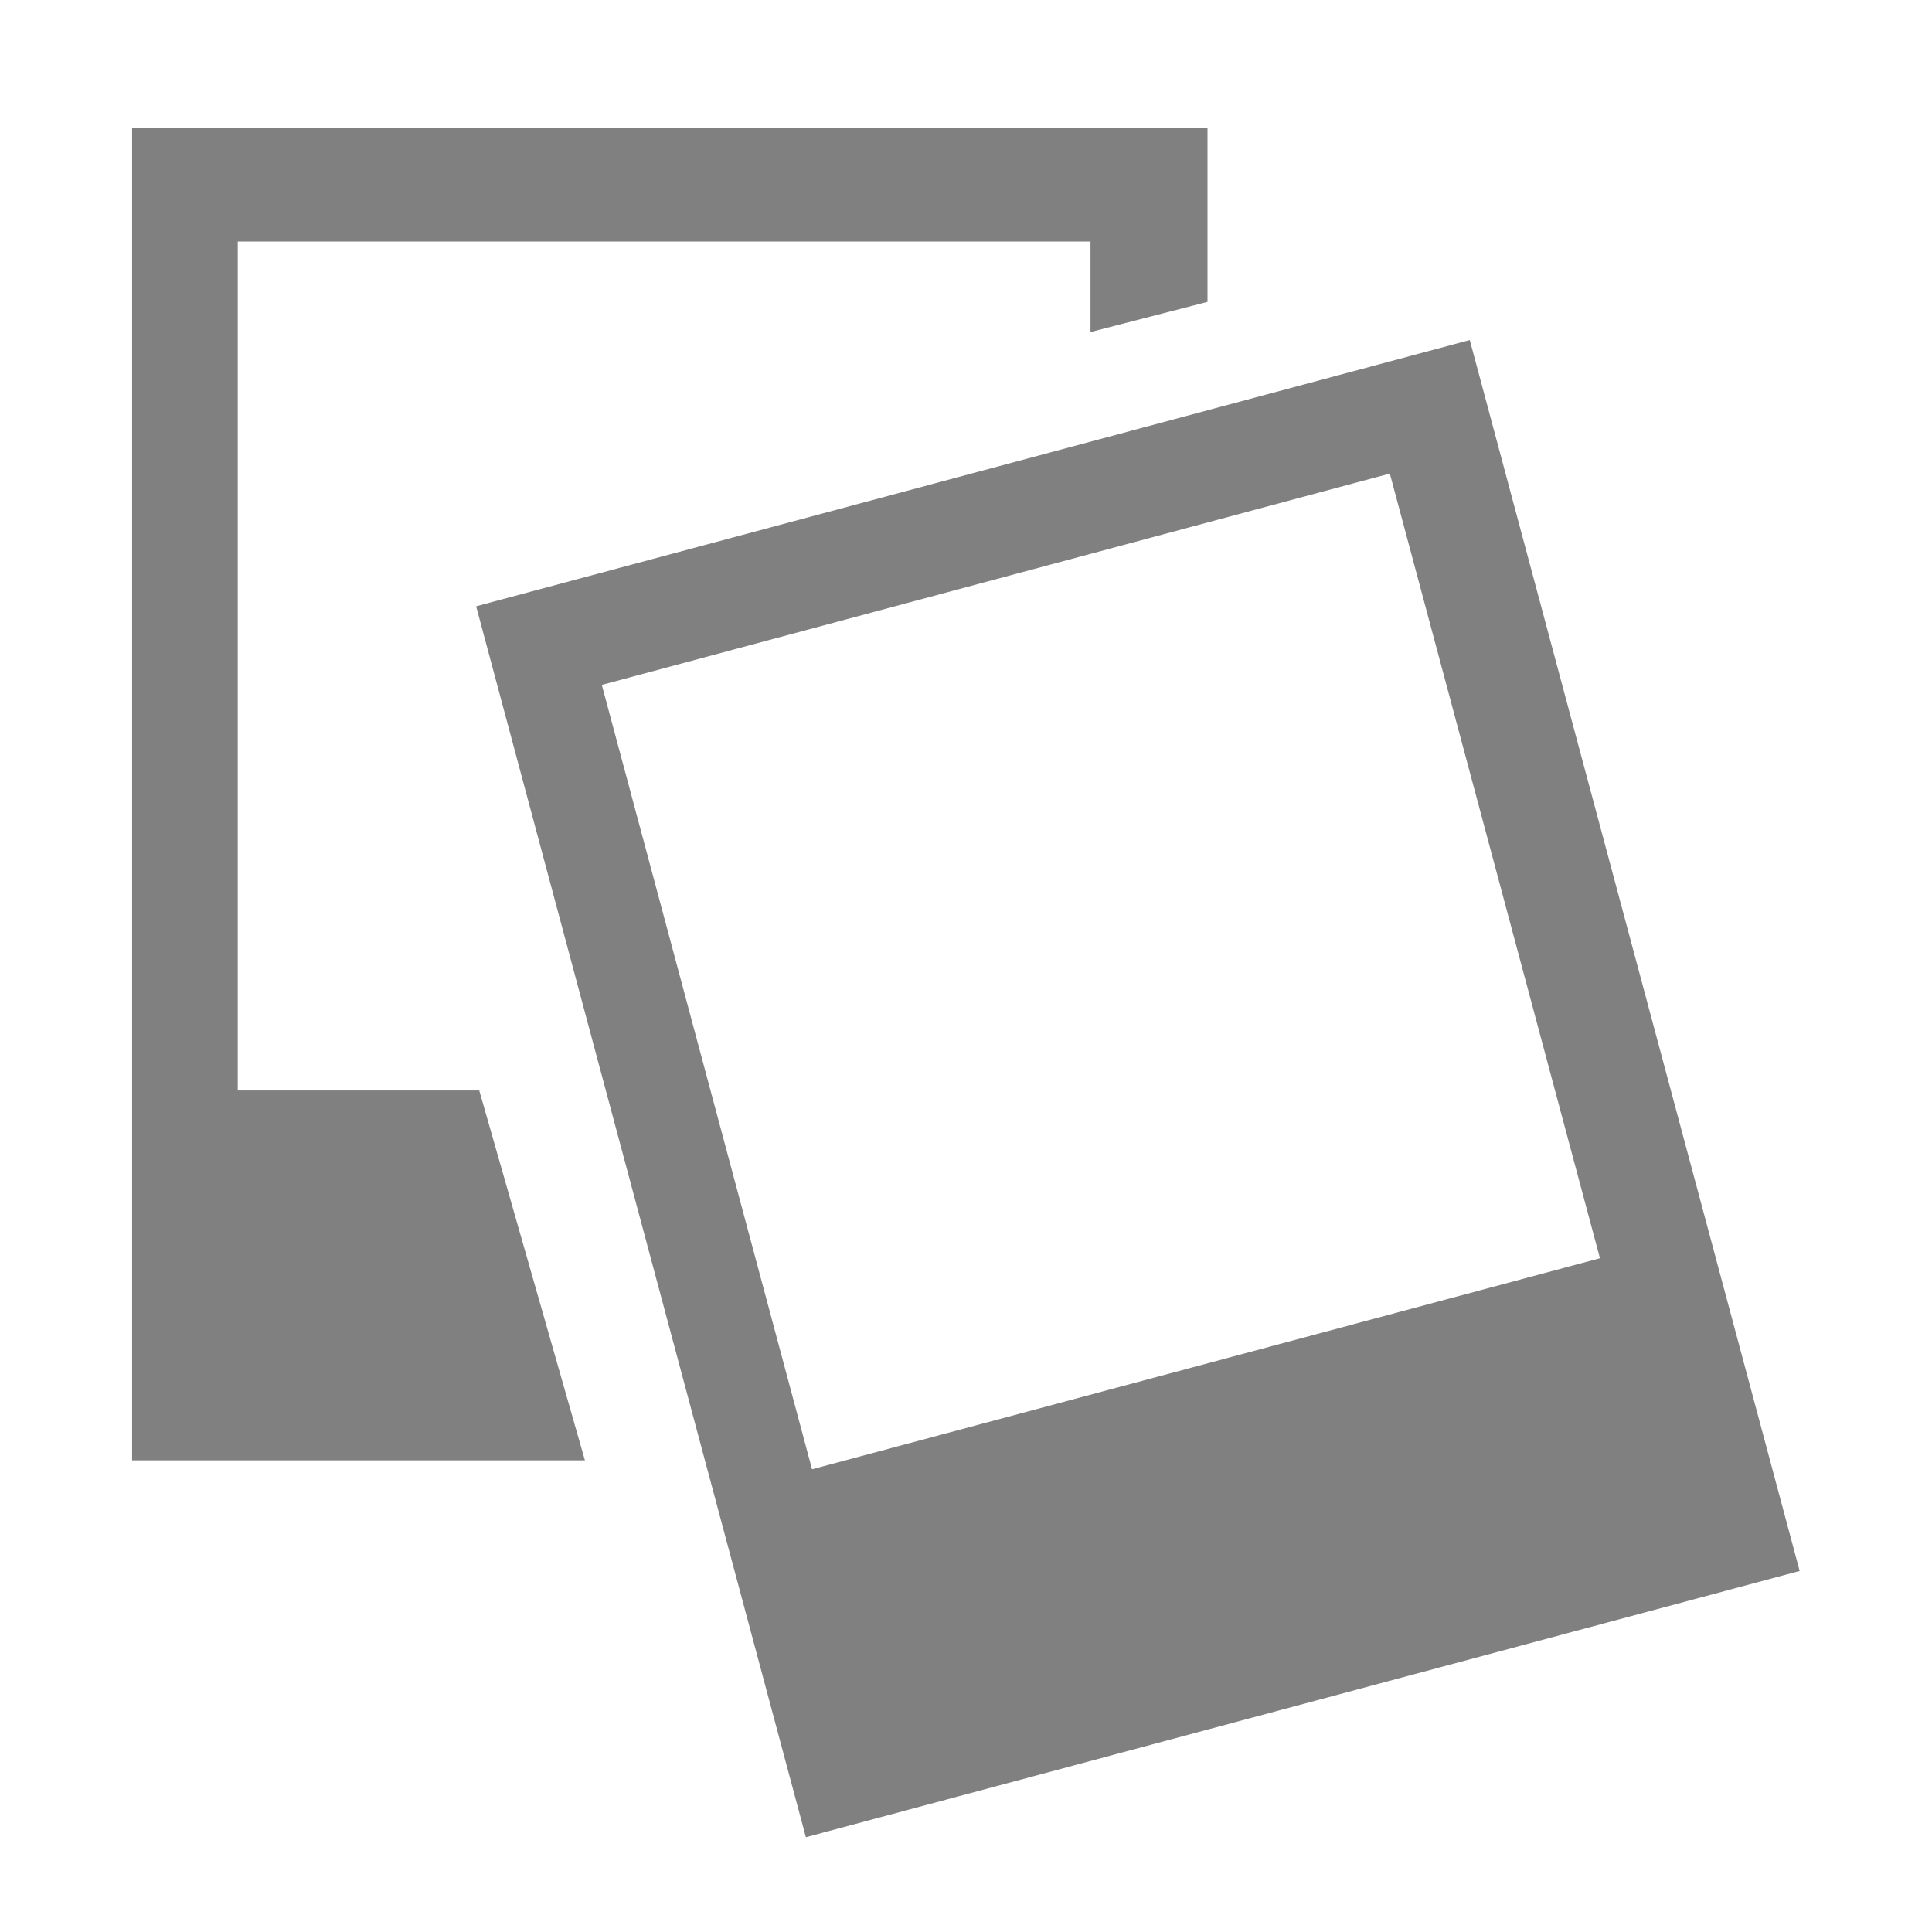
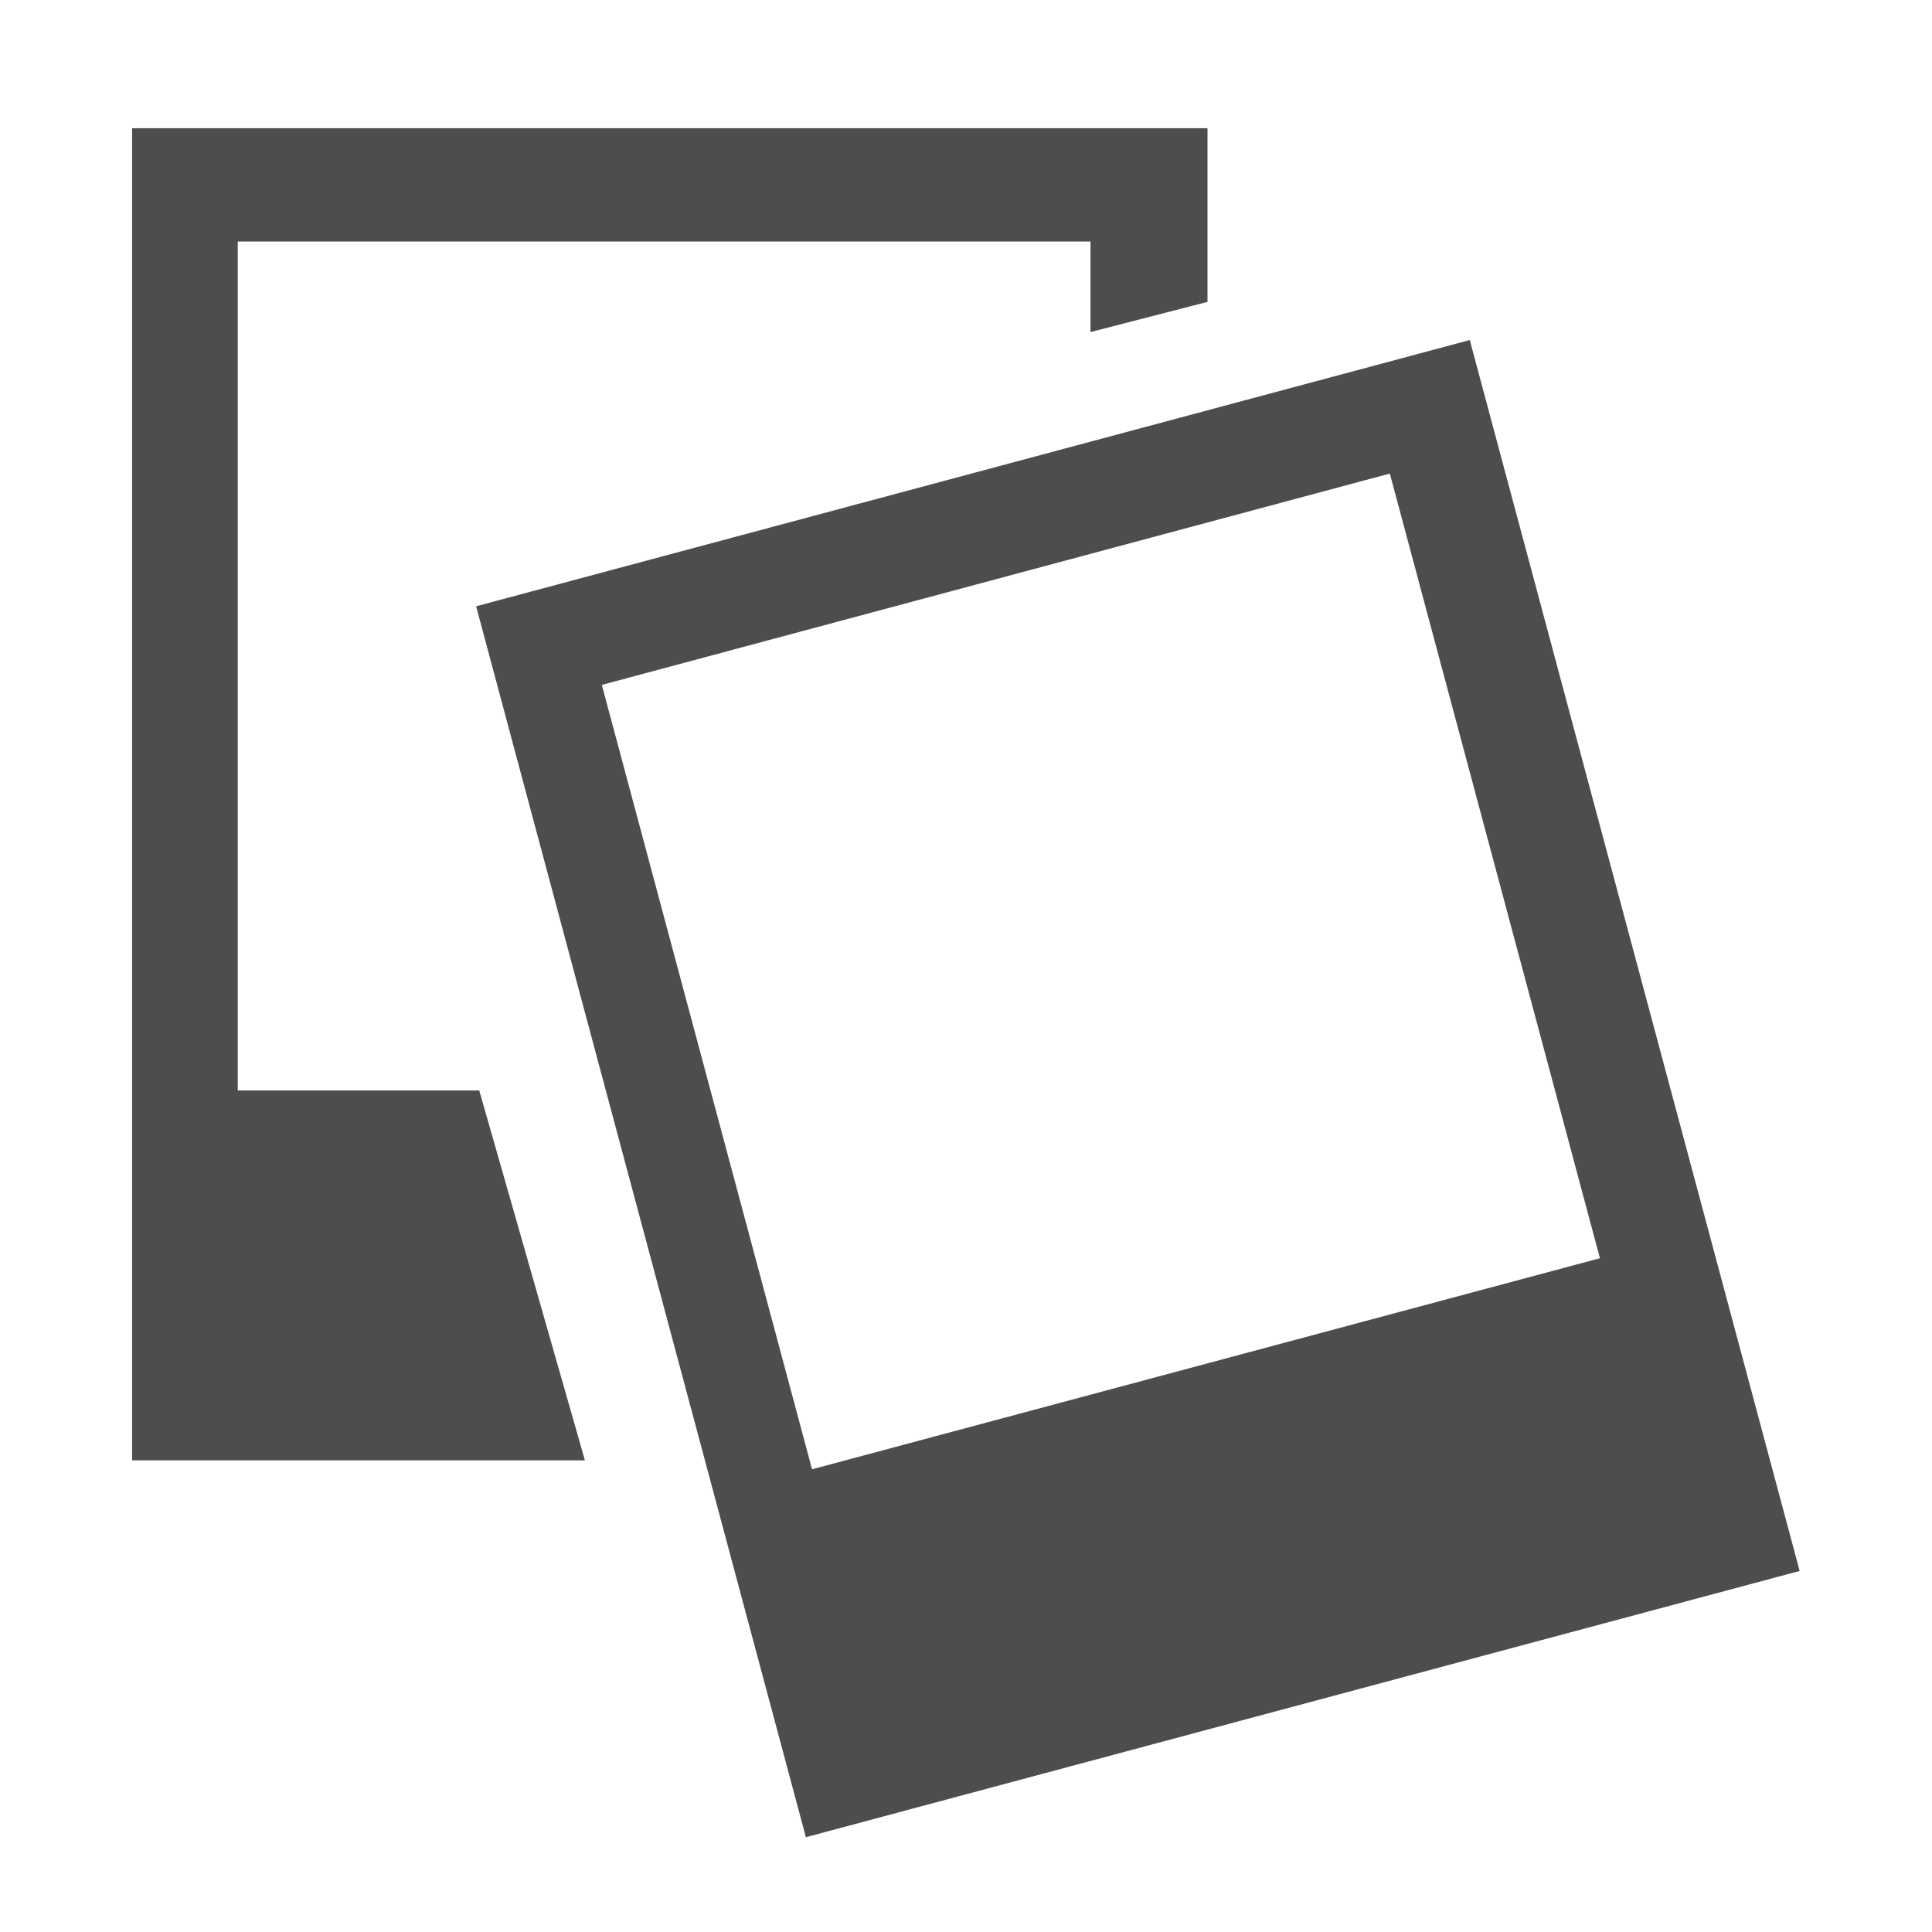
<svg xmlns="http://www.w3.org/2000/svg" width="16" height="16" version="1.1">
  <g transform="translate(-122.9999,-175)">
-     <path style="fill:#808080" d="M 1.094 1.062 L 1.094 12.094 L 4.844 12.094 L 3.969 9.031 L 1.969 9.031 L 1.969 2 L 9.031 2 L 9.031 2.75 L 10 2.5 L 10 1.062 L 1.094 1.062 z M 12.172 2.816 L 3.943 5.021 L 6.674 15.215 L 14.904 13.01 L 12.172 2.816 z M 11.51 3.922 L 13.25 10.42 L 6.725 12.168 L 4.984 5.672 L 11.51 3.922 z" transform="translate(122.9999,175)" />
+     <path style="fill:#4d4d4d" d="M 1.094 1.062 L 1.094 12.094 L 4.844 12.094 L 3.969 9.031 L 1.969 9.031 L 1.969 2 L 9.031 2 L 9.031 2.75 L 10 2.5 L 10 1.062 L 1.094 1.062 z M 12.172 2.816 L 3.943 5.021 L 6.674 15.215 L 14.904 13.01 L 12.172 2.816 z M 11.51 3.922 L 13.25 10.42 L 6.725 12.168 L 4.984 5.672 L 11.51 3.922 z" transform="translate(122.9999,175)" />
  </g>
</svg>
